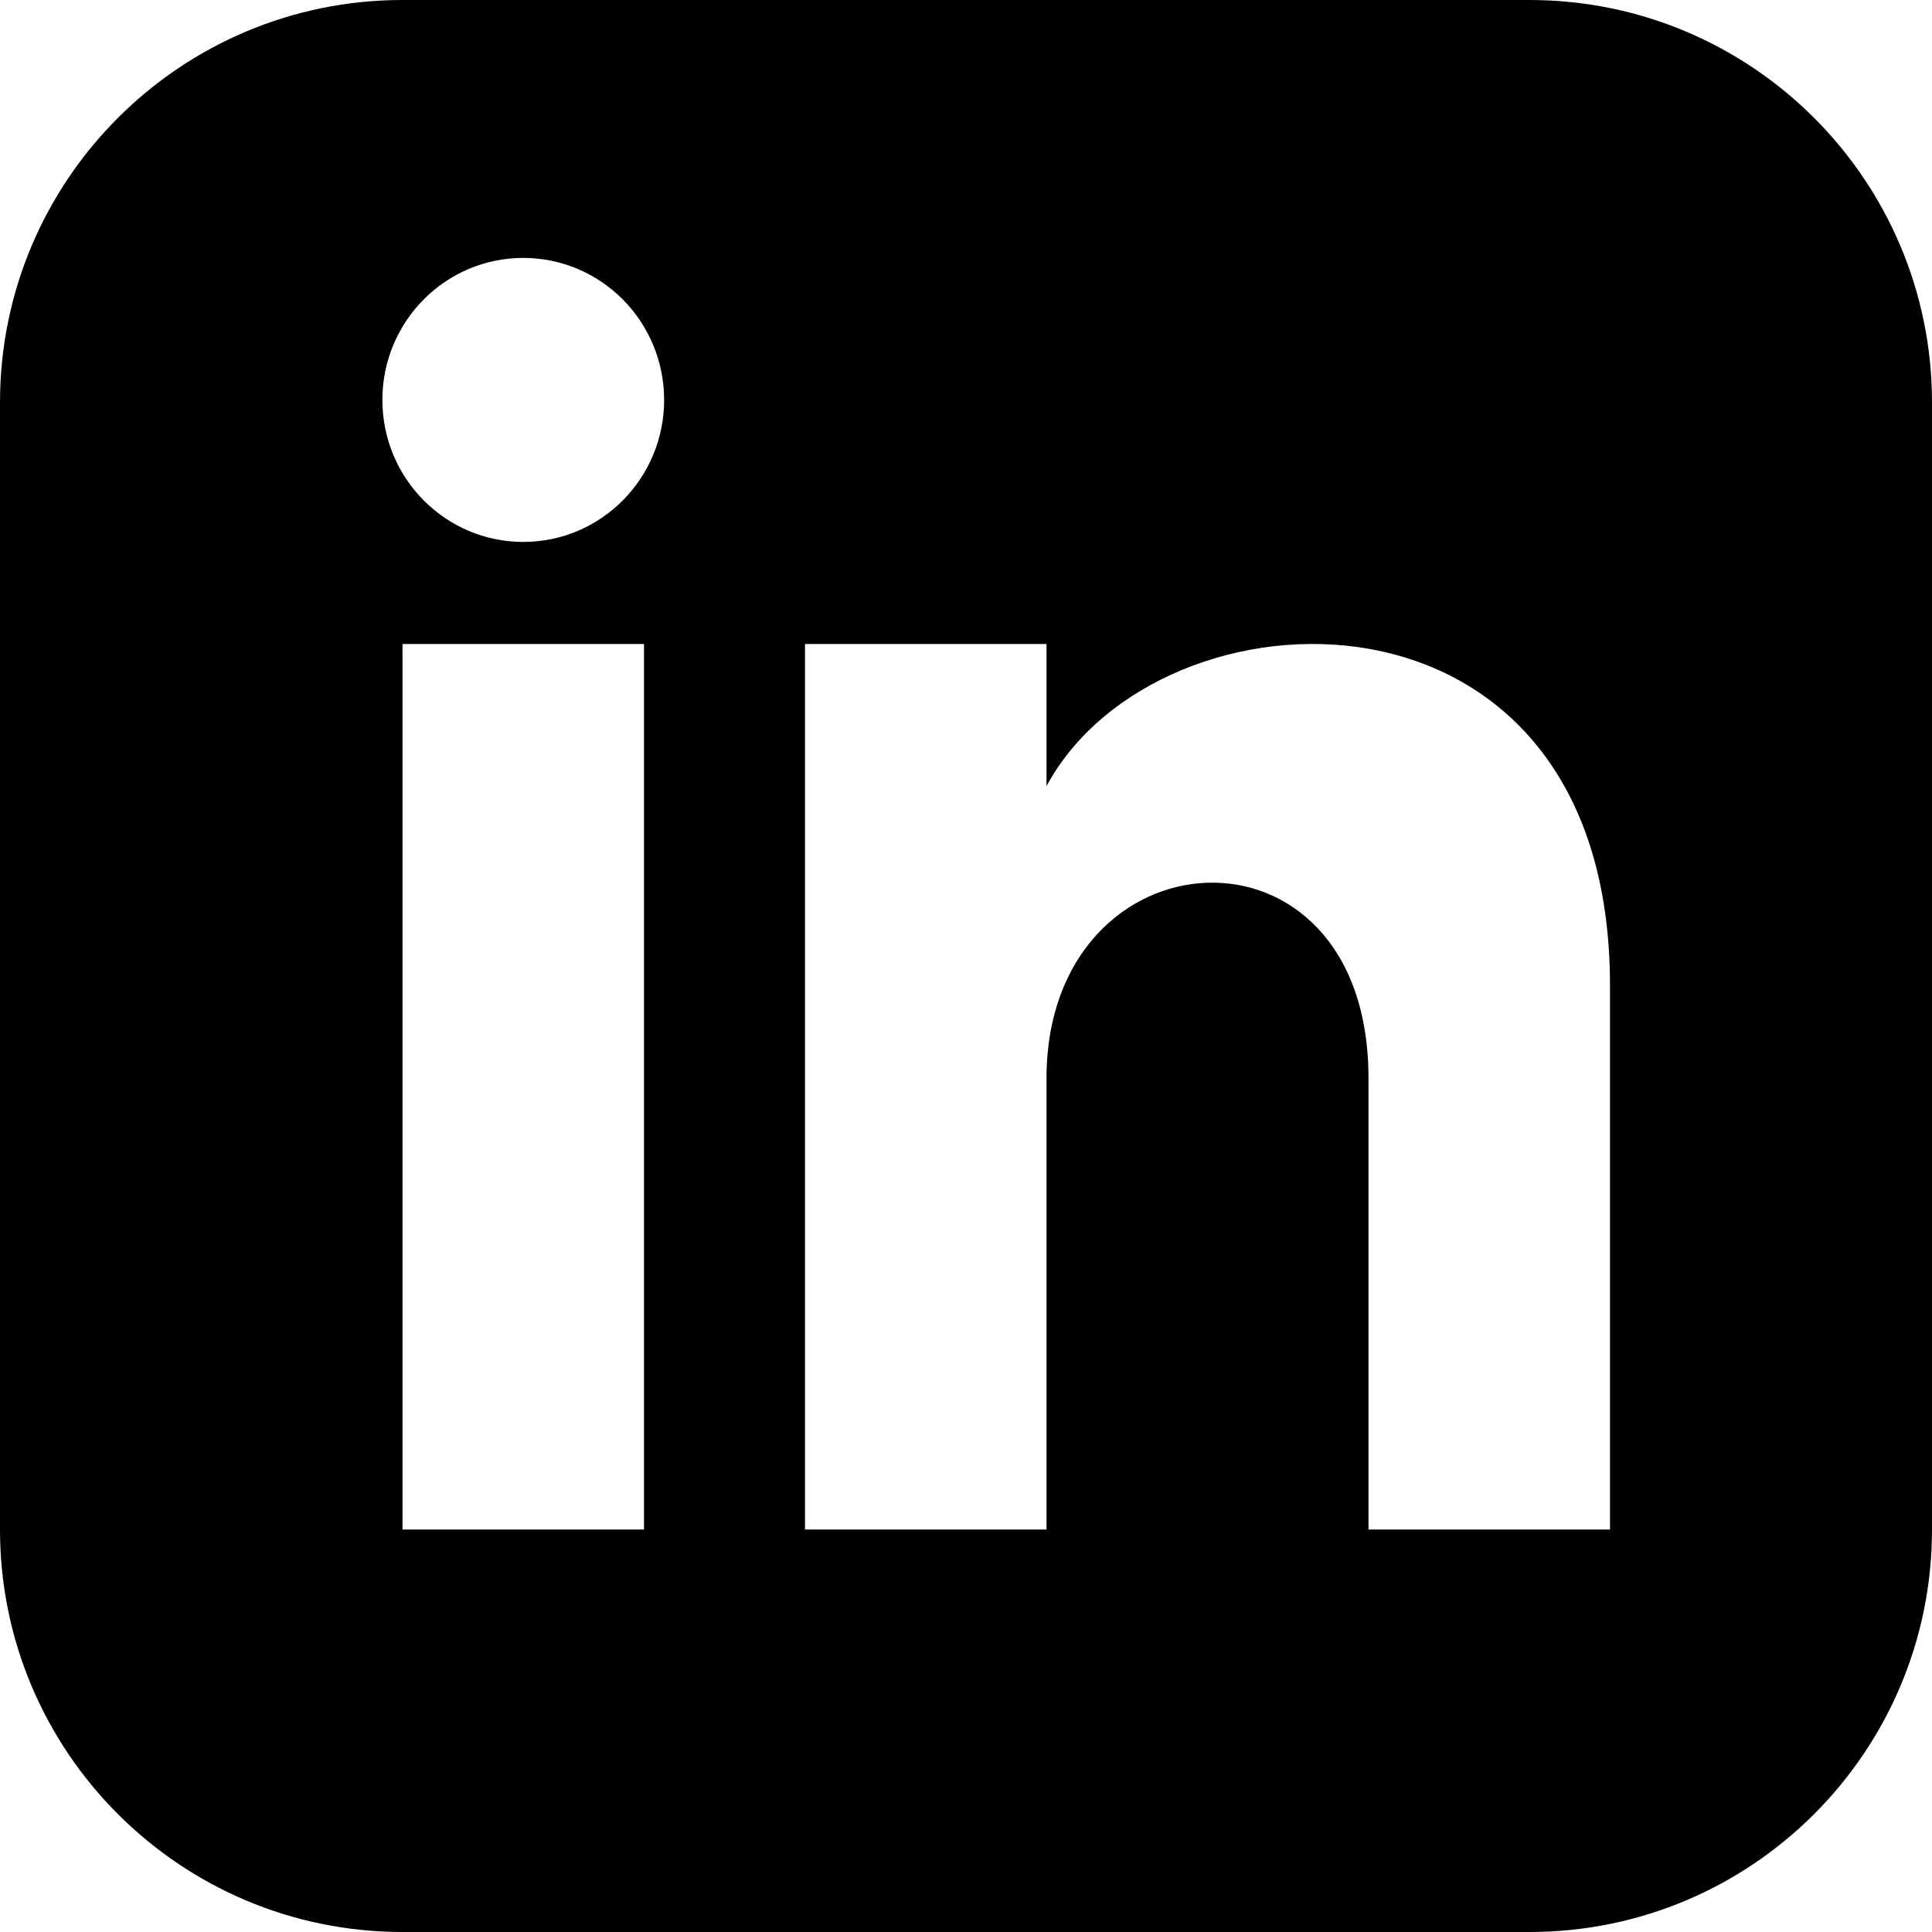
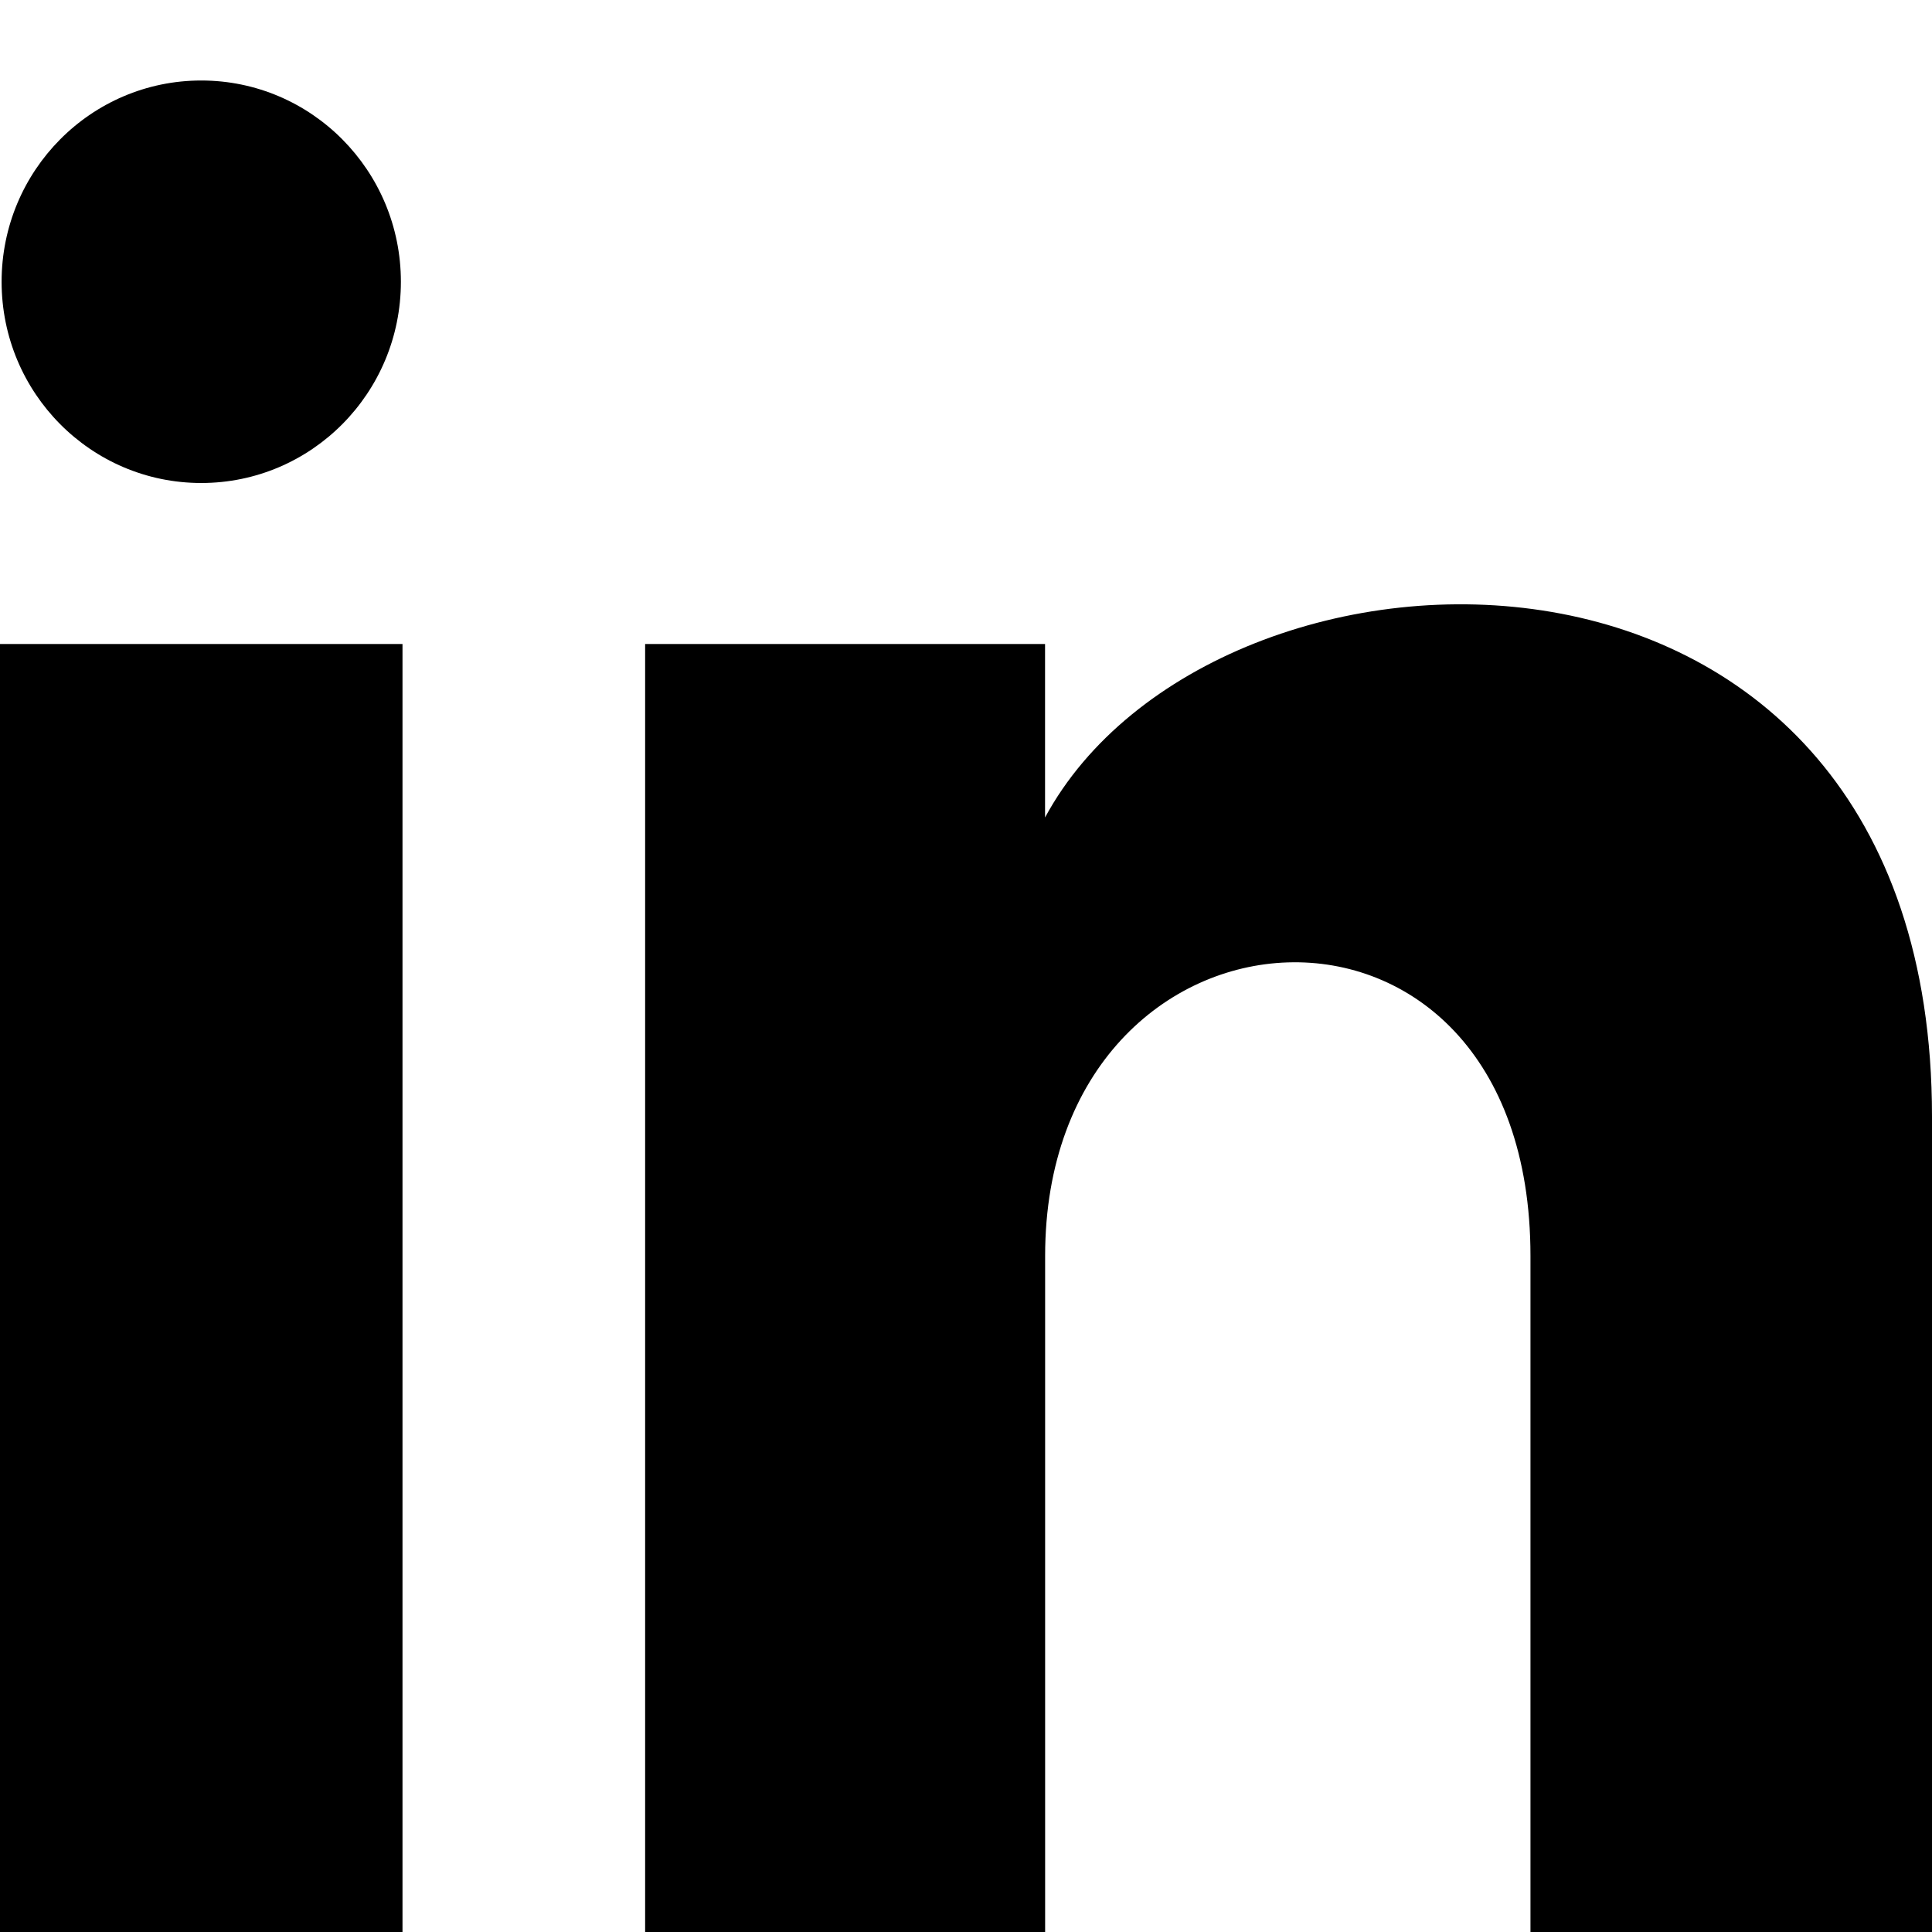
<svg xmlns="http://www.w3.org/2000/svg" width="24" height="24" viewBox="0 0 24 24">
-   <path d="M19 0h-14c-2.761 0-5 2.239-5 5v14c0 2.761 2.239 5 5 5h14c2.762 0 5-2.239 5-5v-14c0-2.761-2.238-5-5-5zm-11 19h-3v-11h3v11zm-1.5-12.268c-.966 0-1.75-.79-1.75-1.764s.784-1.764 1.75-1.764 1.75.79 1.75 1.764-.783 1.764-1.75 1.764zm13.5 12.268h-3v-5.604c0-3.368-4-3.113-4 0v5.604h-3v-11h3v1.765c1.396-2.586 7-2.777 7 2.476v6.759z" />
+   <path d="M4.98 3.5c0 1.381-1.11 2.5-2.48 2.5s-2.48-1.119-2.48-2.5c0-1.38 1.11-2.5 2.48-2.5s2.48 1.12 2.48 2.5zm.02 4.5h-5v16h5v-16zm7.982 0h-4.968v16h4.969v-8.399c0-4.67 6.029-5.052 6.029 0v8.399h4.988v-10.131c0-7.88-8.922-7.593-11.018-3.714v-2.155z" />
</svg>
